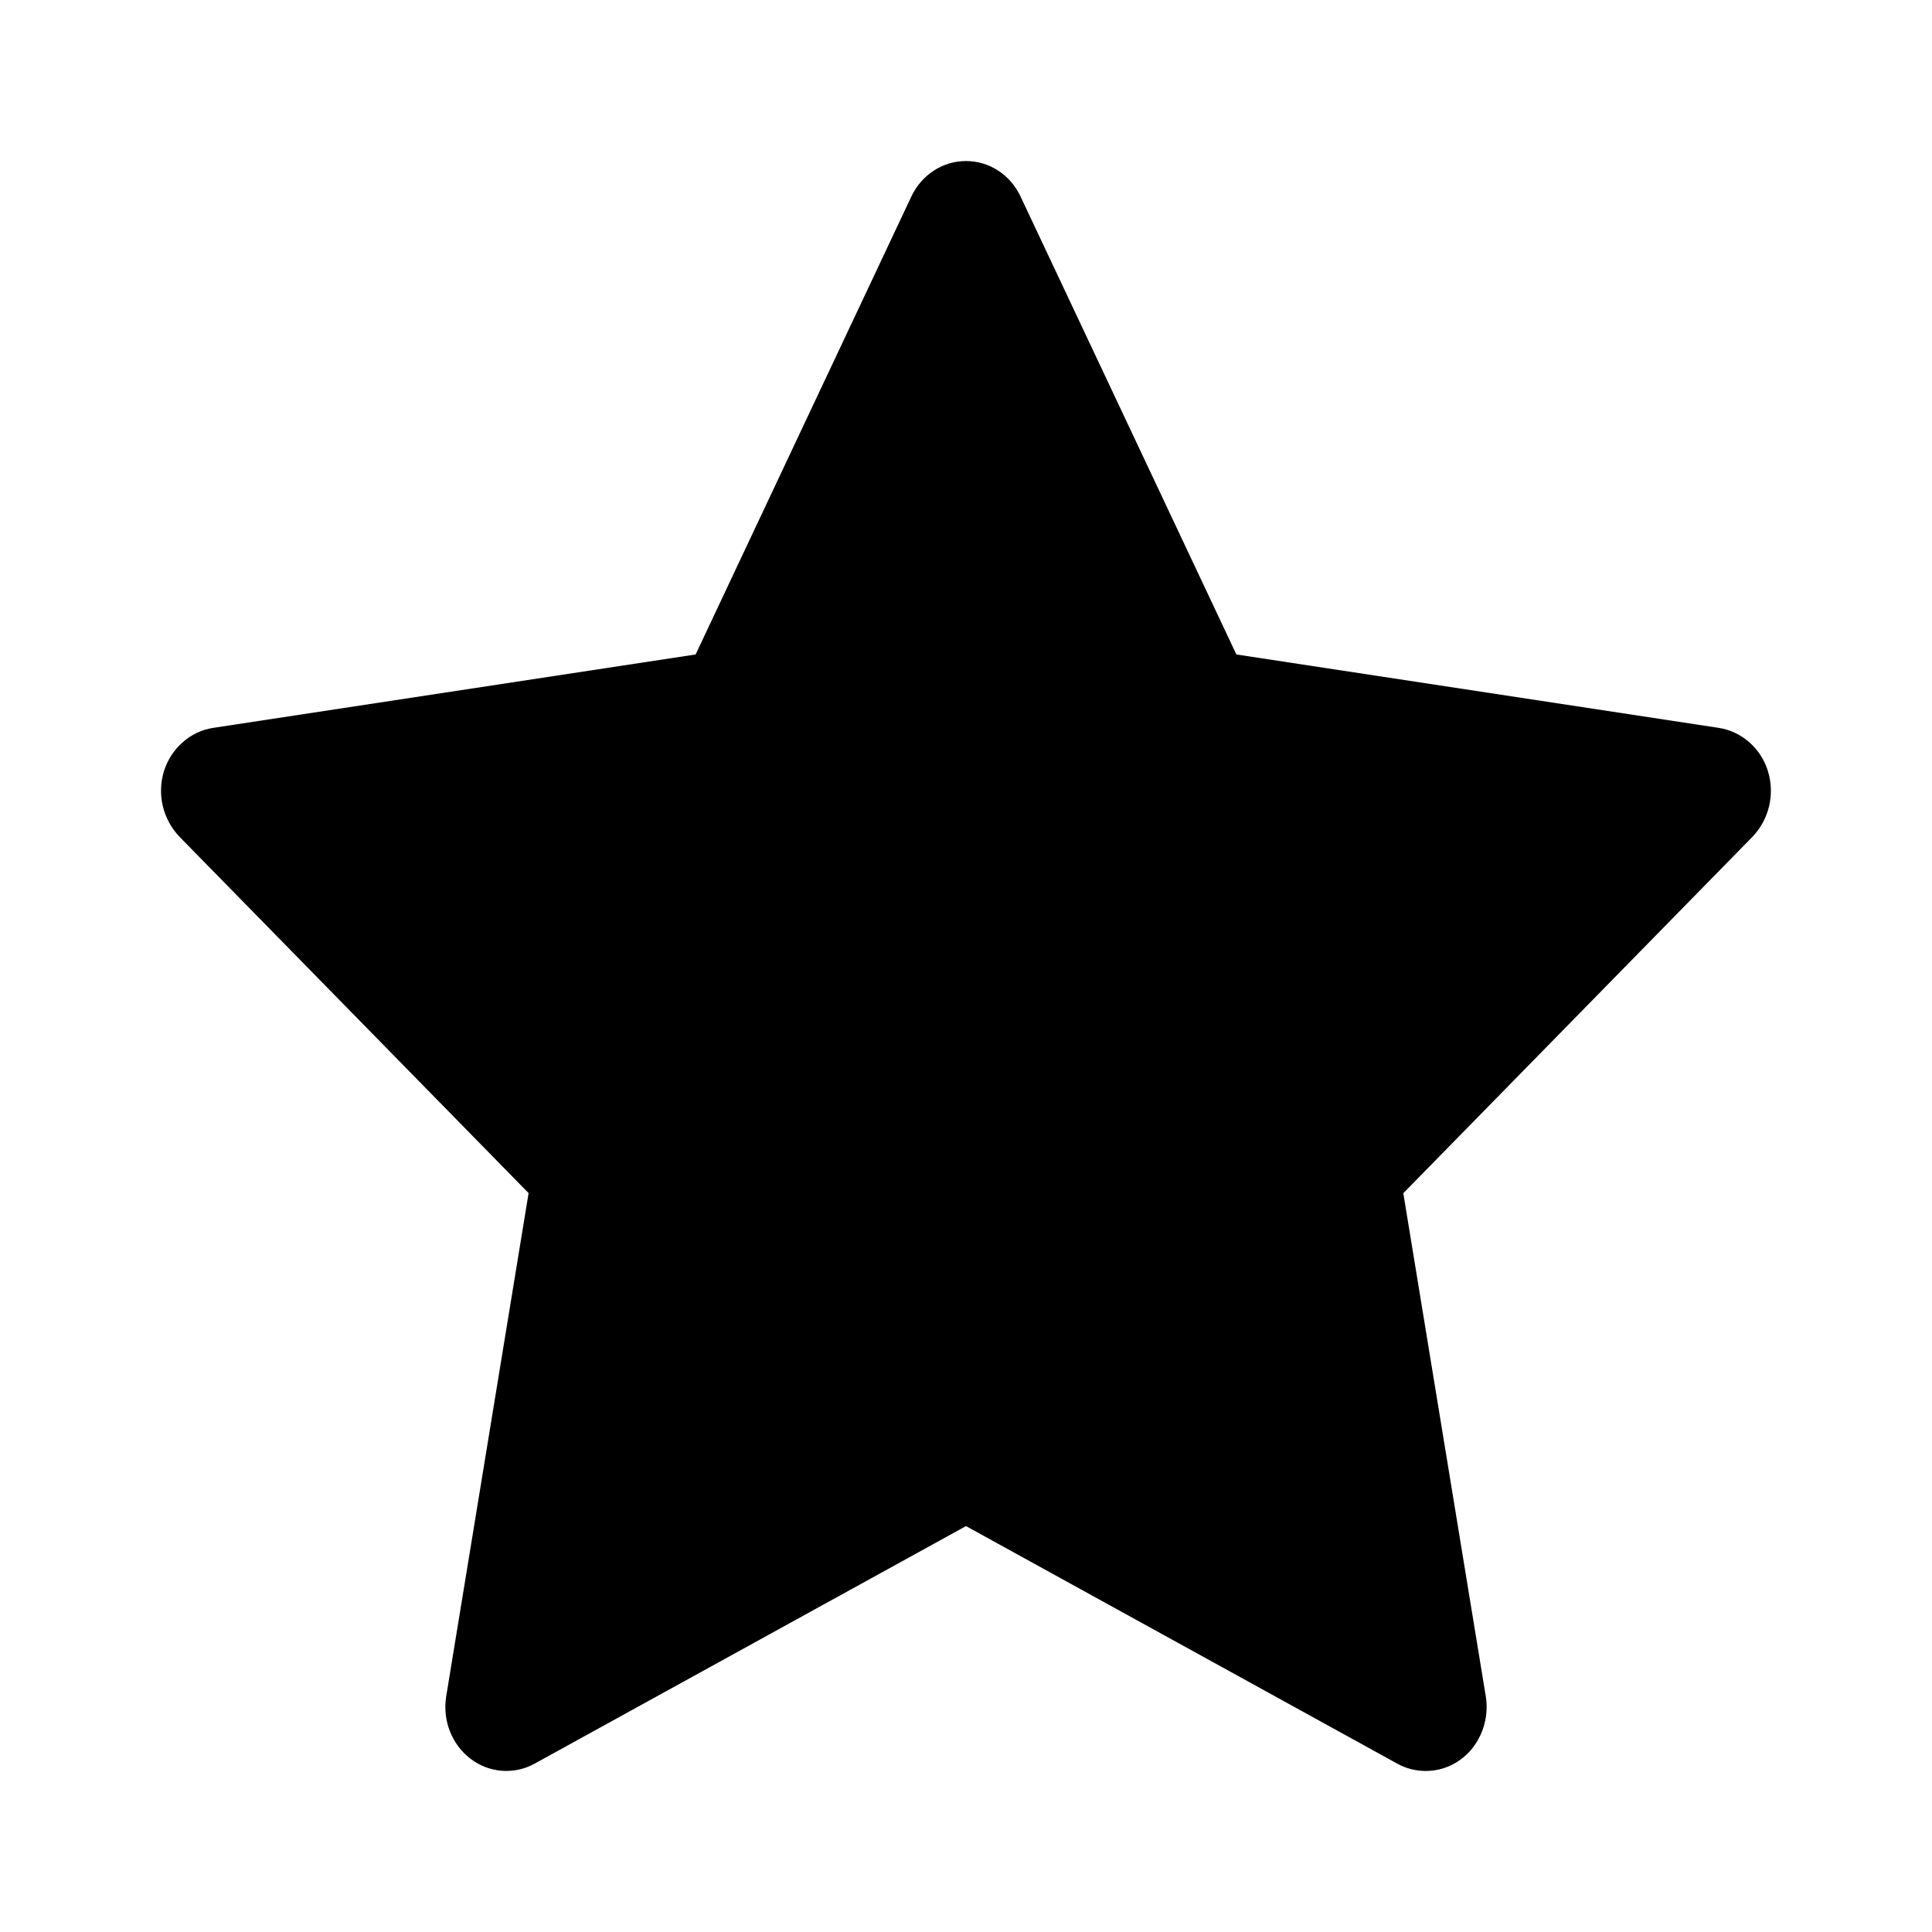
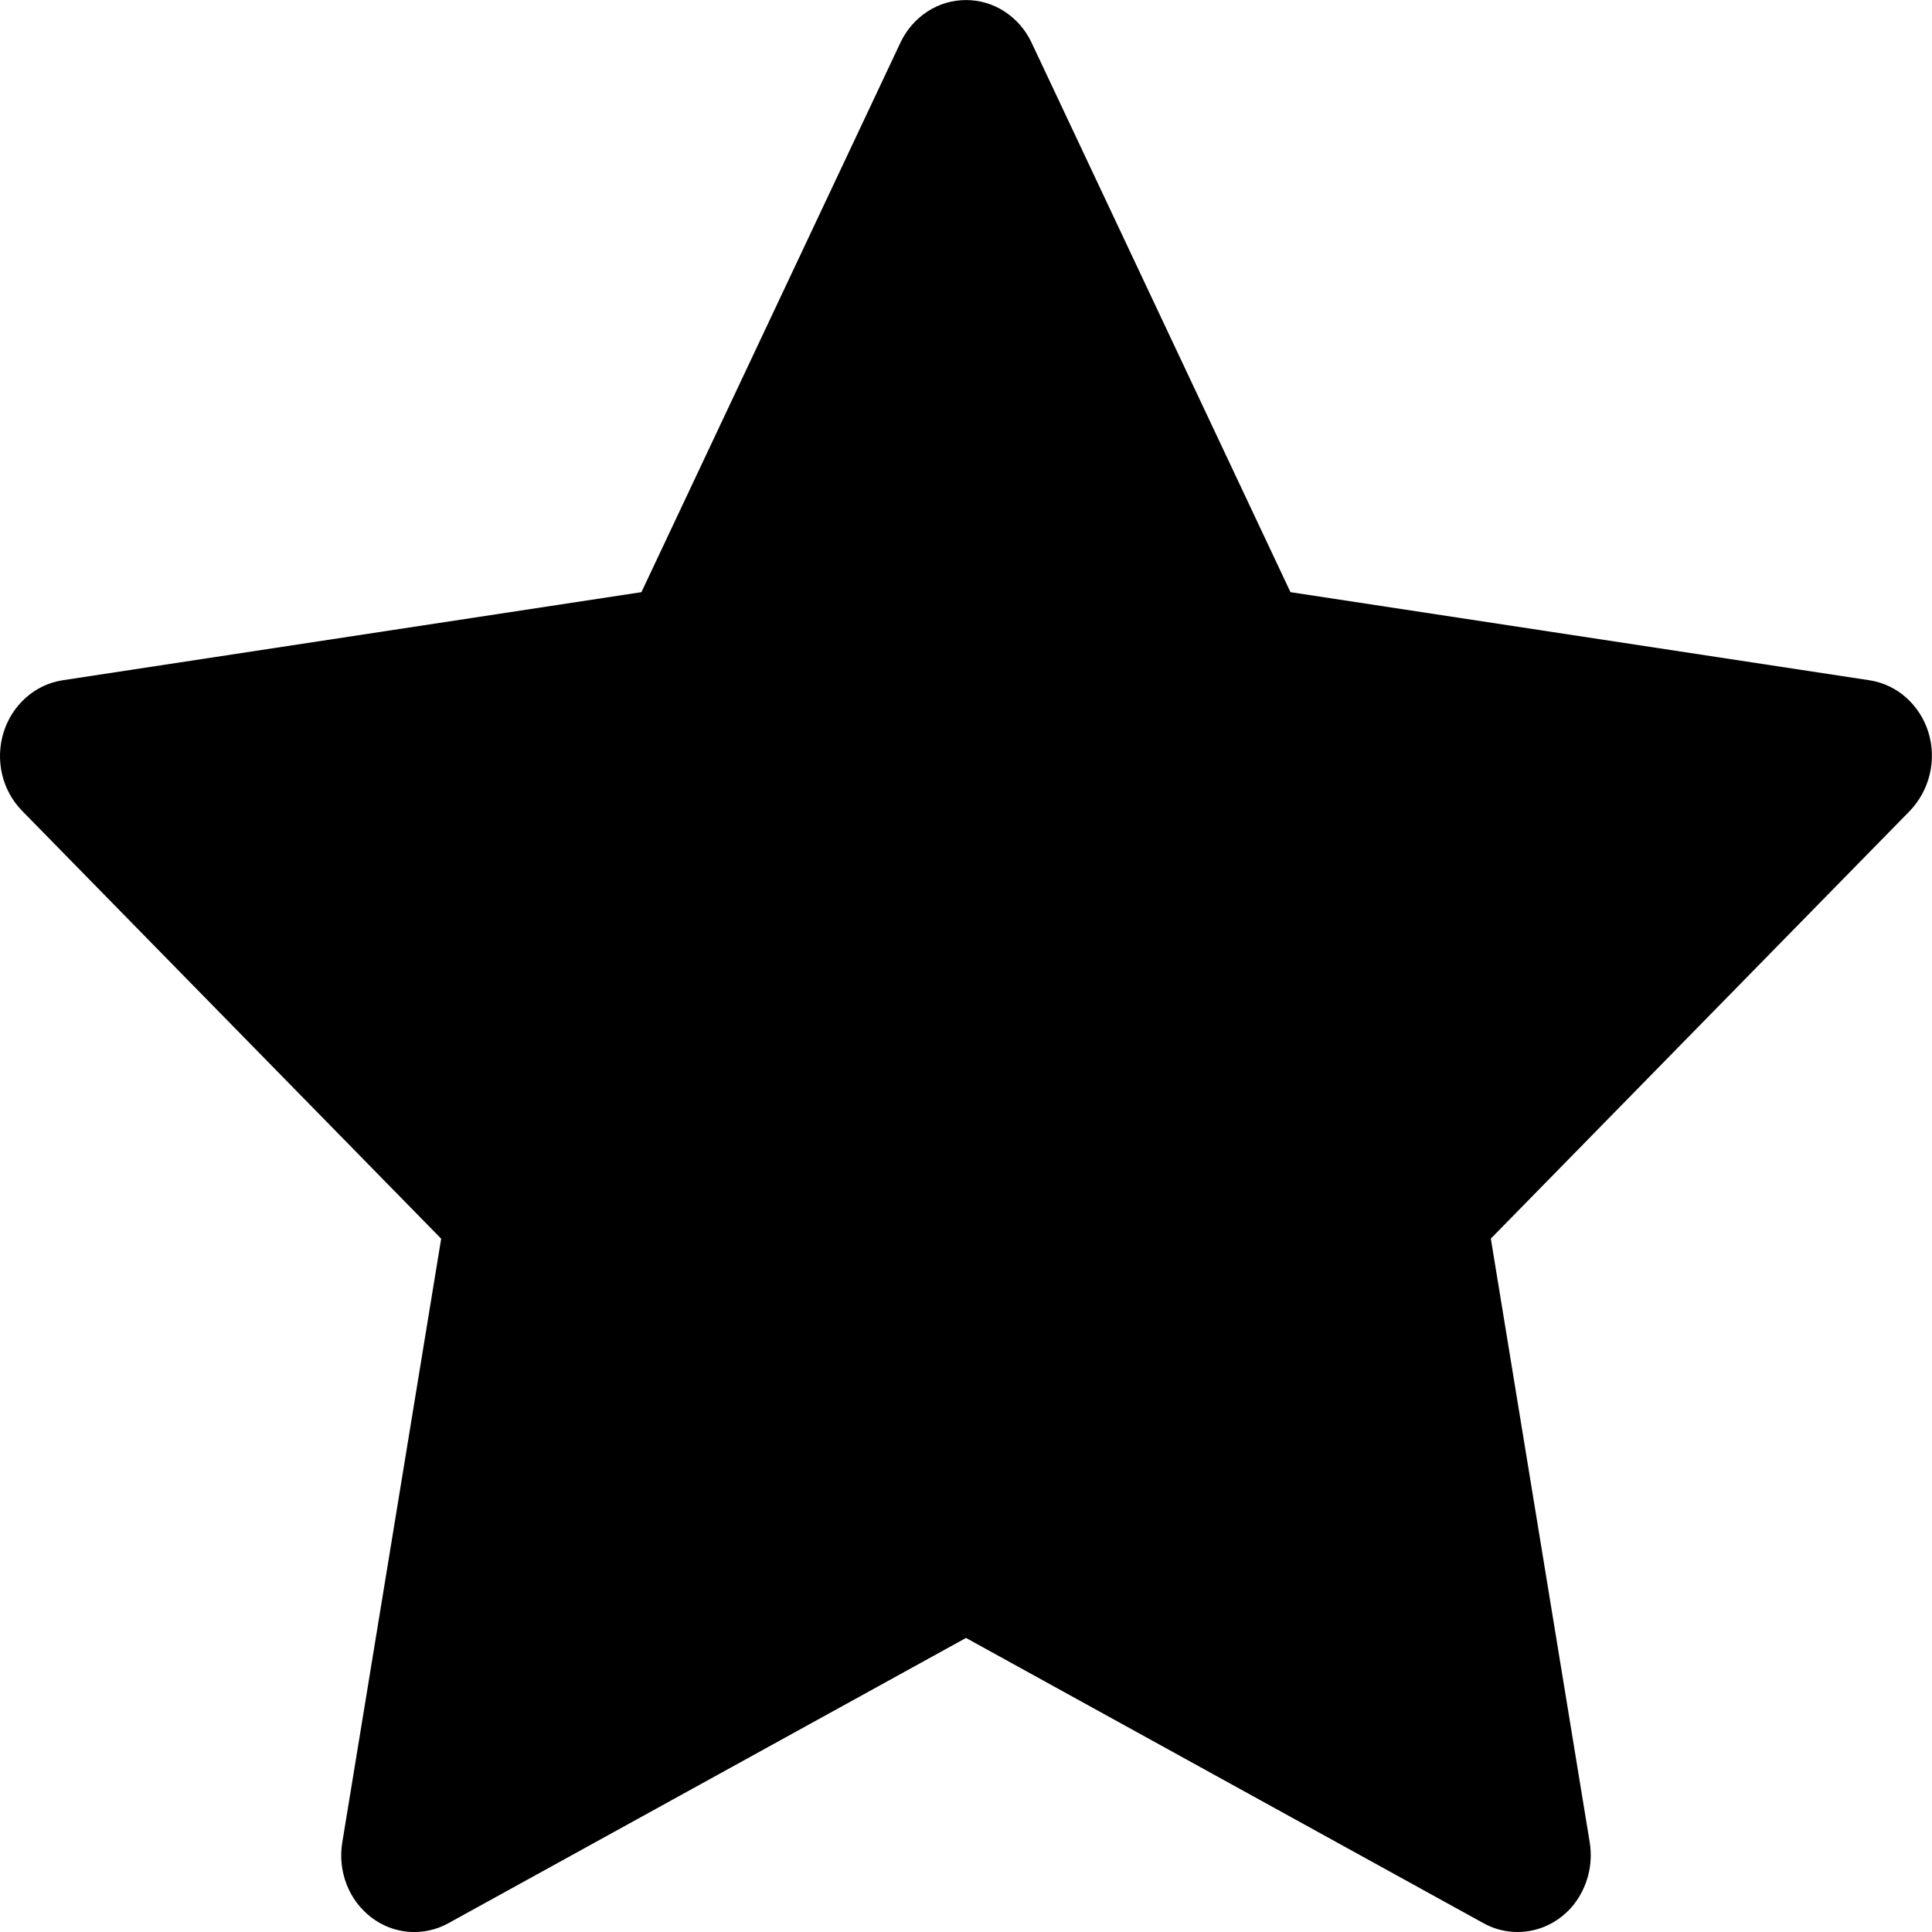
<svg xmlns="http://www.w3.org/2000/svg" viewBox="0 0 20 20" fill="none">
-   <path d="M14.76 18.333a.603.603 0 0 1-.294-.075L10 15.798l-4.467 2.46a.607.607 0 0 1-.663-.052.657.657 0 0 1-.213-.285.69.69 0 0 1-.038-.36l.853-5.21-3.615-3.69a.69.69 0 0 1-.16-.677.663.663 0 0 1 .194-.3.615.615 0 0 1 .315-.149l4.995-.76 2.233-4.74a.65.65 0 0 1 .233-.269.61.61 0 0 1 .666 0c.1.065.18.158.232.269l2.234 4.74 4.994.76c.116.018.226.07.316.149.09.079.157.183.193.3a.69.69 0 0 1-.16.678l-3.615 3.69.854 5.21a.692.692 0 0 1-.14.537.636.636 0 0 1-.216.173.607.607 0 0 1-.266.061h.001Z" fill="currentColor" />
+   <path d="M15.713 20a.724.724 0 0 1-.354-.09L10 16.956 4.64 19.91a.728.728 0 0 1-.796-.061.788.788 0 0 1-.256-.342.827.827 0 0 1-.045-.432l1.024-6.252L.229 8.394a.802.802 0 0 1-.207-.377.829.829 0 0 1 .015-.435.795.795 0 0 1 .232-.361.741.741 0 0 1 .379-.179L6.64 6.13 9.321.442a.78.78 0 0 1 .28-.323.731.731 0 0 1 .798 0 .78.78 0 0 1 .28.323l2.68 5.688 5.993.912a.74.74 0 0 1 .379.178c.108.096.188.22.232.361a.828.828 0 0 1-.192.813l-4.338 4.428 1.024 6.252a.83.83 0 0 1-.167.644.762.762 0 0 1-.26.208.728.728 0 0 1-.319.074h.002Z" fill="currentColor" />
</svg>
